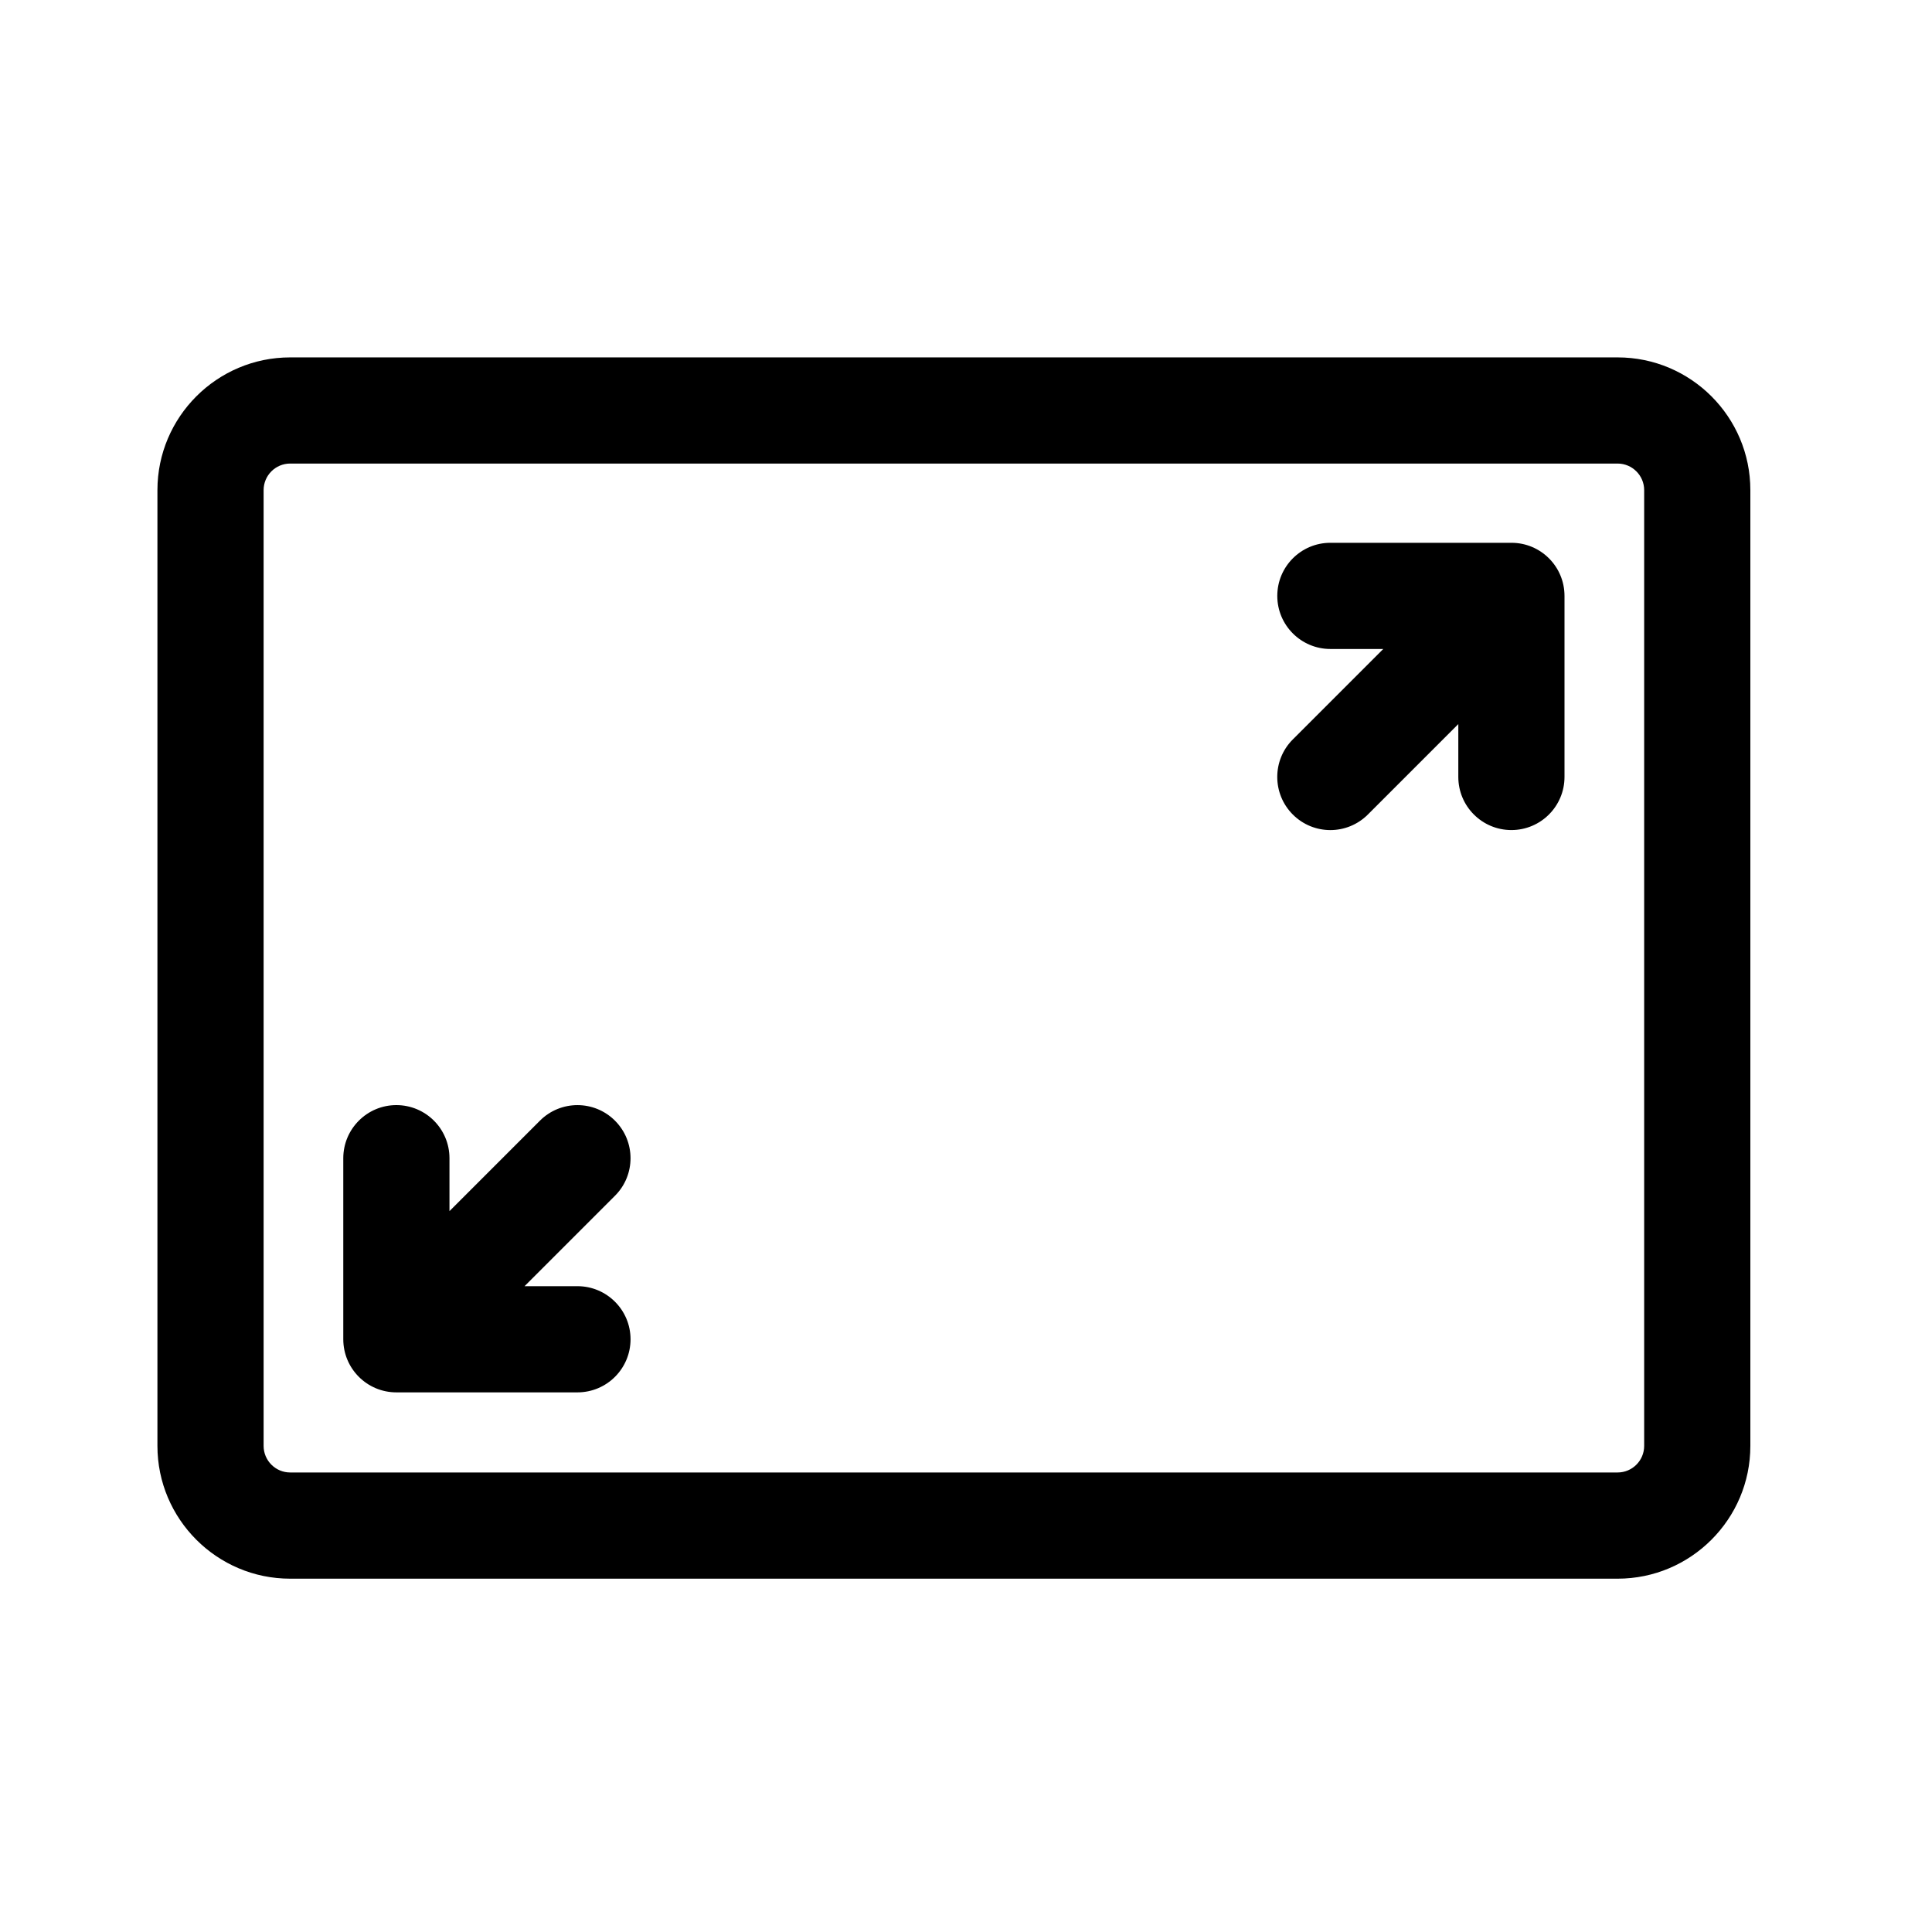
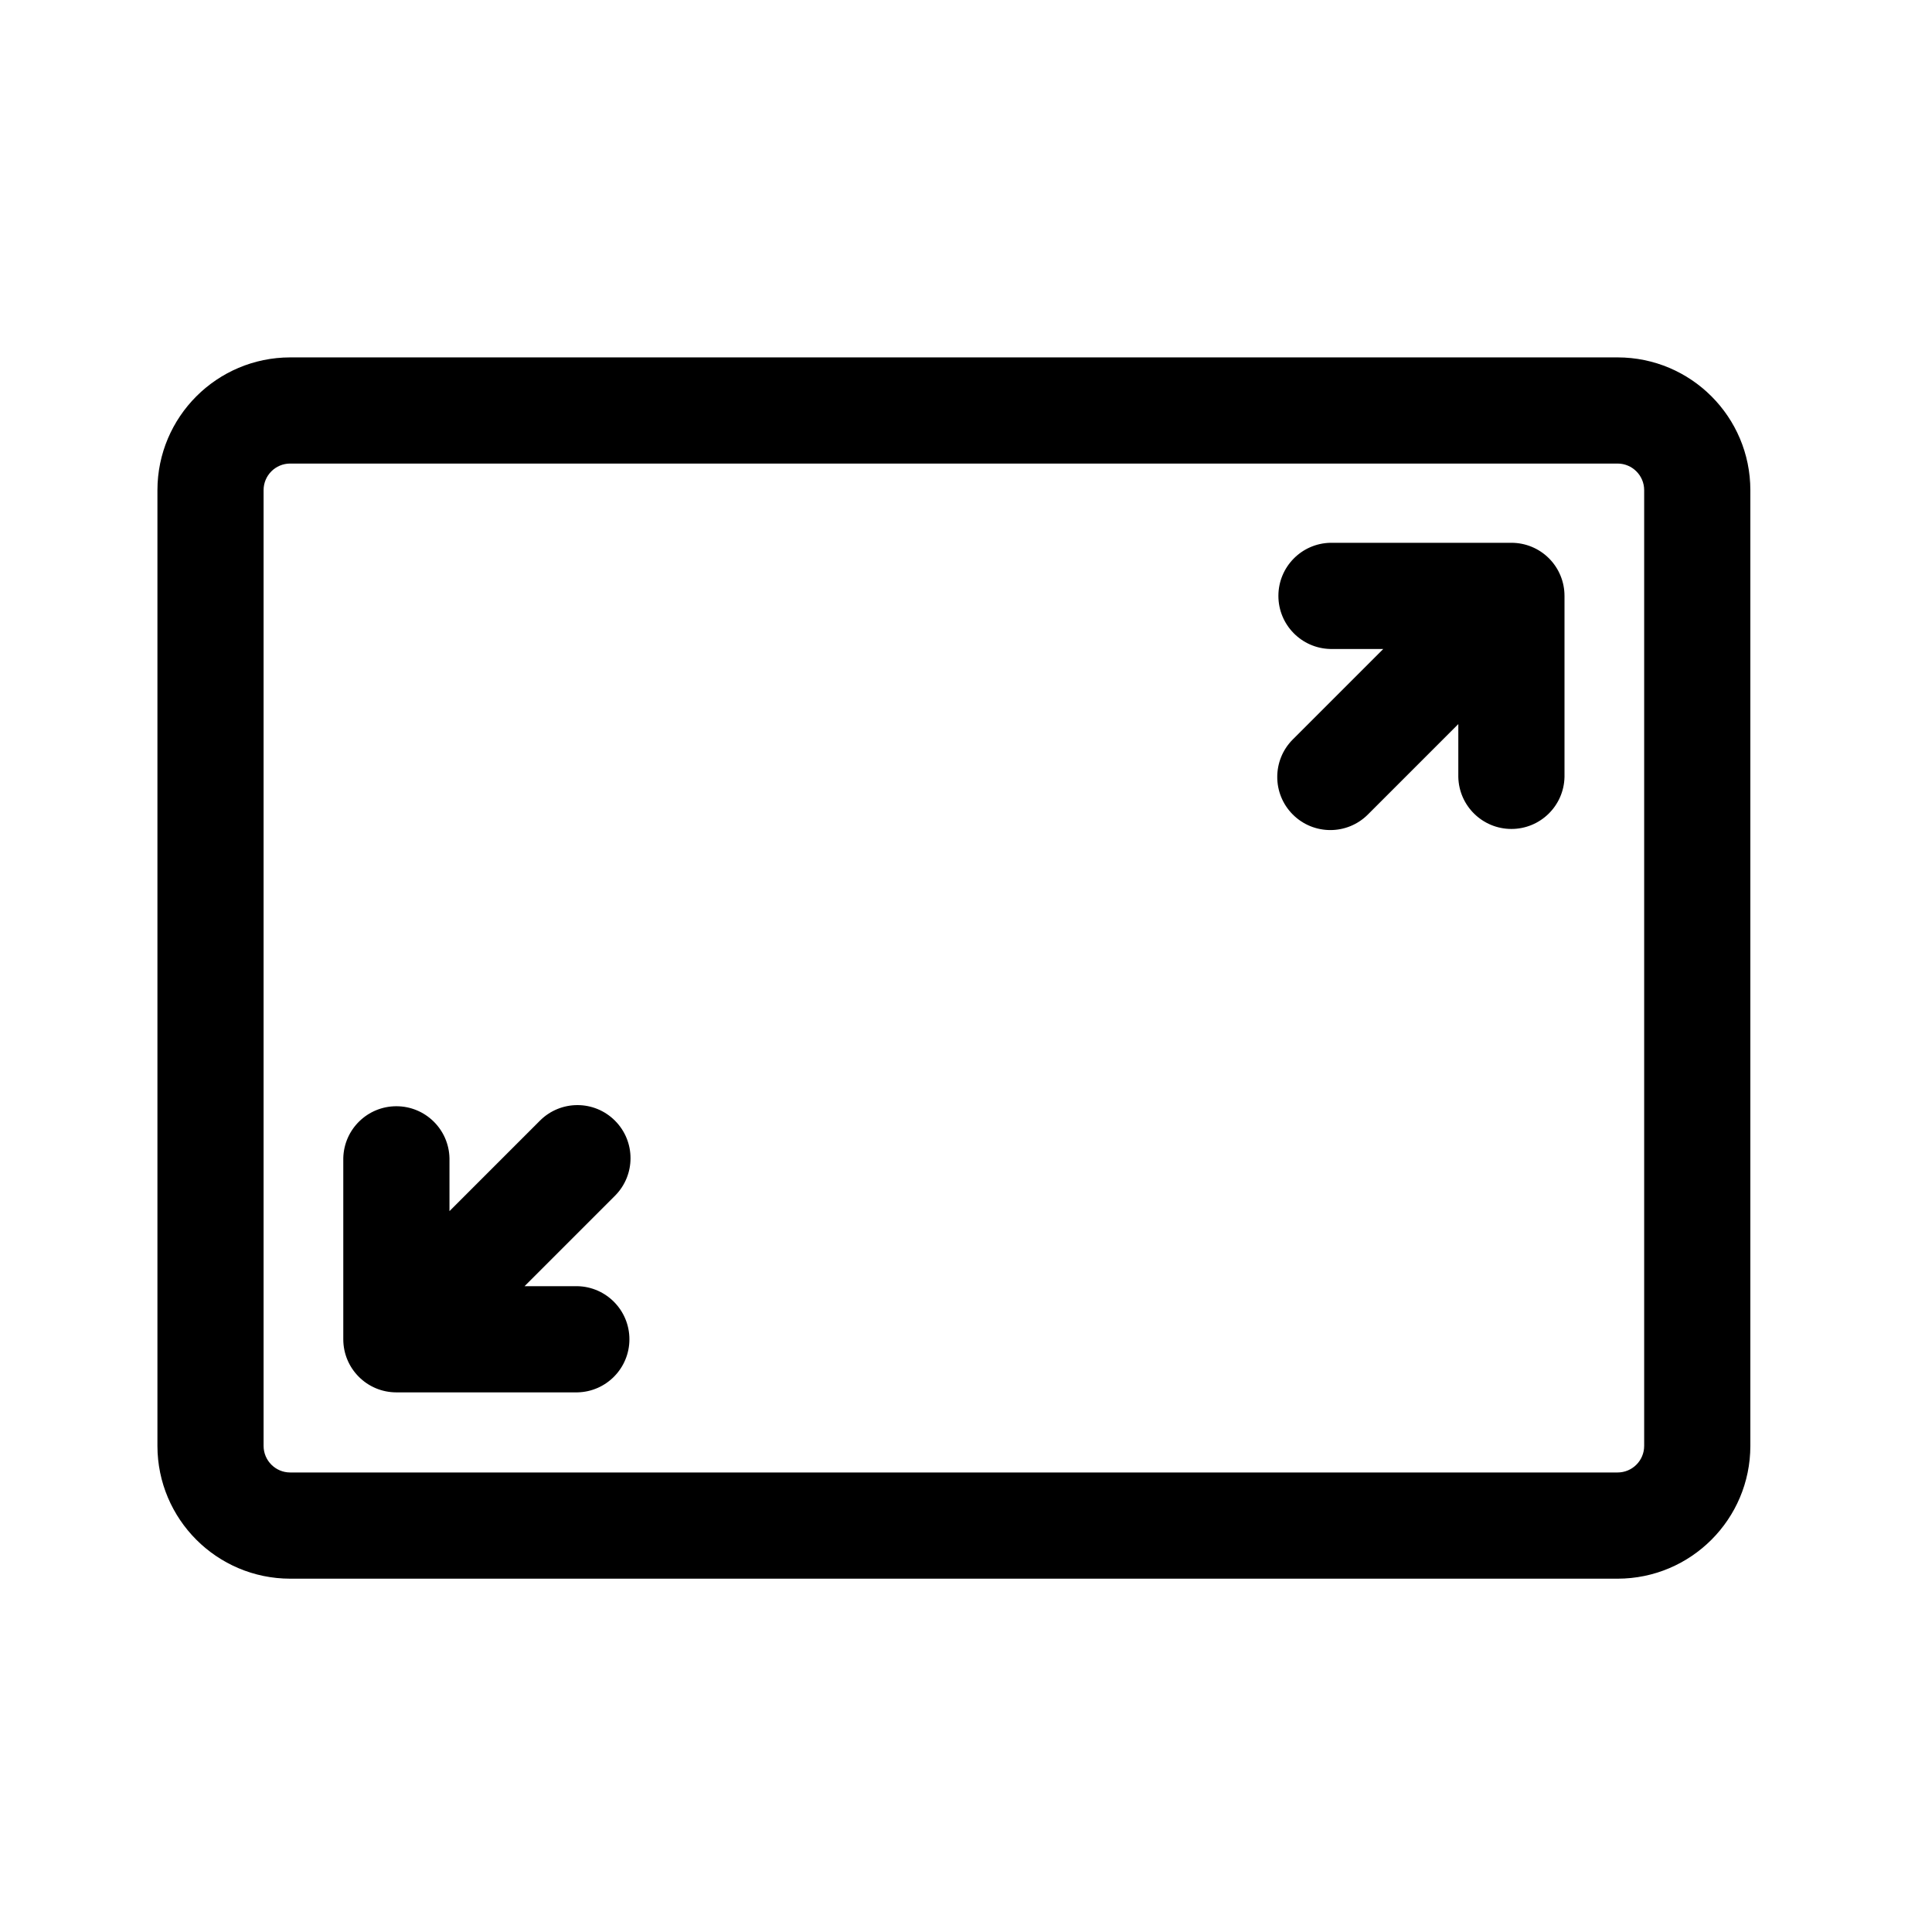
- <svg xmlns="http://www.w3.org/2000/svg" width="79" height="80" viewBox="0 0 79 80" fill="none">
-   <g id="screen-ratio_8291158 1">
-     <path id="Vector" d="M66.985 14.799H12.015C8.985 14.799 6.519 17.265 6.519 20.295V59.873C6.519 62.903 8.985 65.37 12.015 65.37H66.983C70.014 65.37 72.48 62.903 72.48 59.873V20.295C72.481 17.264 70.015 14.799 66.985 14.799ZM68.083 59.872C68.083 60.478 67.591 60.972 66.983 60.972H12.015C11.409 60.972 10.916 60.478 10.916 59.872V20.295C10.916 19.689 11.408 19.195 12.015 19.195H66.983C67.589 19.195 68.083 19.689 68.083 20.295V59.872Z" fill="black" />
-     <path id="Vector_2" d="M62.587 22.476H55.089C53.874 22.476 52.891 23.461 52.891 24.675C52.891 25.888 53.876 26.873 55.089 26.873H57.279L53.534 30.618C52.675 31.476 52.675 32.868 53.534 33.728C53.963 34.157 54.526 34.372 55.088 34.372C55.649 34.372 56.212 34.157 56.642 33.728L60.387 29.983V32.172C60.387 33.387 61.372 34.371 62.585 34.371C63.799 34.371 64.784 33.386 64.784 32.172V24.675C64.785 23.46 63.801 22.476 62.587 22.476Z" fill="black" />
-     <path id="Vector_3" d="M25.466 46.405C24.607 45.546 23.216 45.546 22.357 46.405L18.612 50.15V47.959C18.612 46.744 17.627 45.76 16.413 45.76C15.2 45.76 14.215 46.745 14.215 47.959V55.456C14.215 56.671 15.2 57.655 16.413 57.655H23.911C25.126 57.655 26.11 56.67 26.11 55.456C26.11 54.243 25.125 53.258 23.911 53.258H21.721L25.466 49.513C26.324 48.656 26.324 47.263 25.466 46.405Z" fill="black" />
+ <svg xmlns="http://www.w3.org/2000/svg" width="79" height="80" fill="none">
+   <g fill="#000">
+     <path d="M66.985 14.799h-54.97a5.504 5.504 0 0 0-5.496 5.496v39.578a5.504 5.504 0 0 0 5.496 5.497h54.968a5.503 5.503 0 0 0 5.497-5.497V20.295a5.5 5.5 0 0 0-5.495-5.496Zm1.098 45.073a1.1 1.1 0 0 1-1.1 1.1H12.015c-.606 0-1.1-.494-1.1-1.1V20.295a1.1 1.1 0 0 1 1.1-1.1h54.968c.606 0 1.1.494 1.1 1.1v39.577Z" />
+     <path d="M62.587 22.476h-7.498a2.199 2.199 0 0 0 0 4.397h2.19l-3.745 3.745a2.198 2.198 0 1 0 3.108 3.11l3.745-3.745v2.19a2.199 2.199 0 0 0 4.397 0v-7.498a2.196 2.196 0 0 0-2.198-2.199ZM25.466 46.405c-.859-.86-2.25-.86-3.109 0l-3.745 3.745v-2.191a2.199 2.199 0 0 0-4.397 0v7.497c0 1.215.985 2.199 2.198 2.199h7.498a2.199 2.199 0 0 0 0-4.397h-2.19l3.745-3.745a2.199 2.199 0 0 0 0-3.108Z" />
  </g>
</svg>
